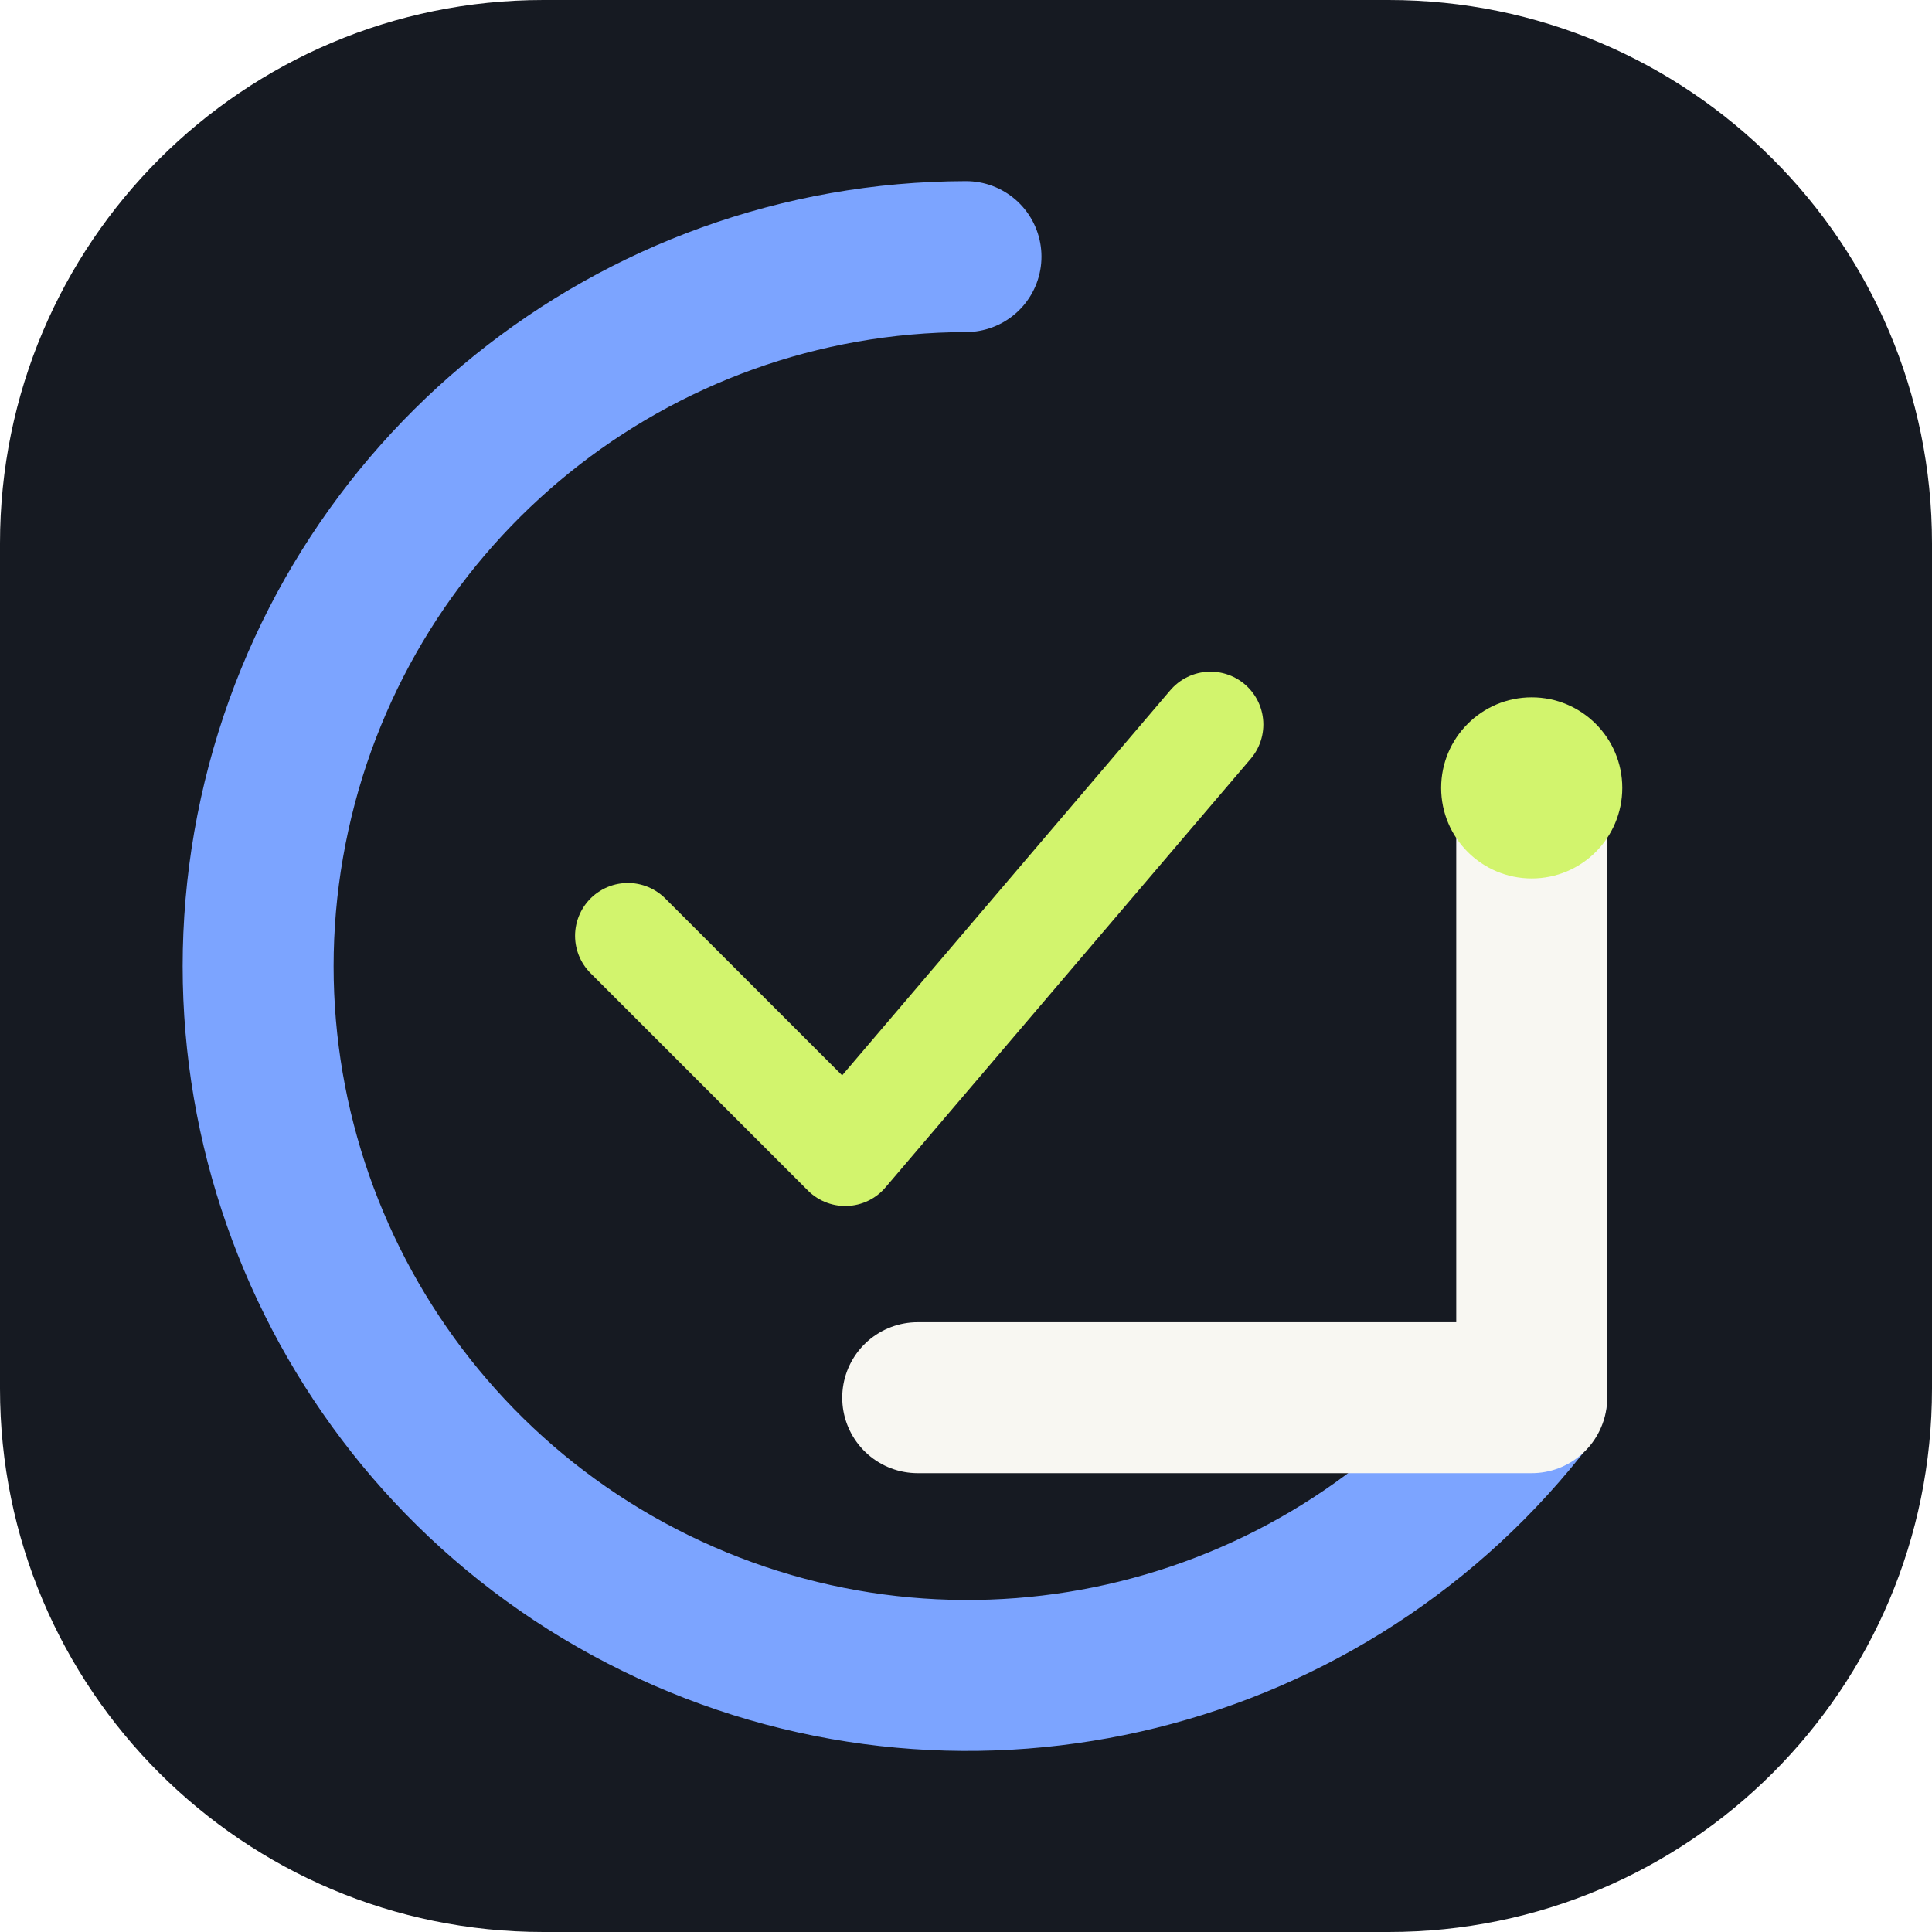
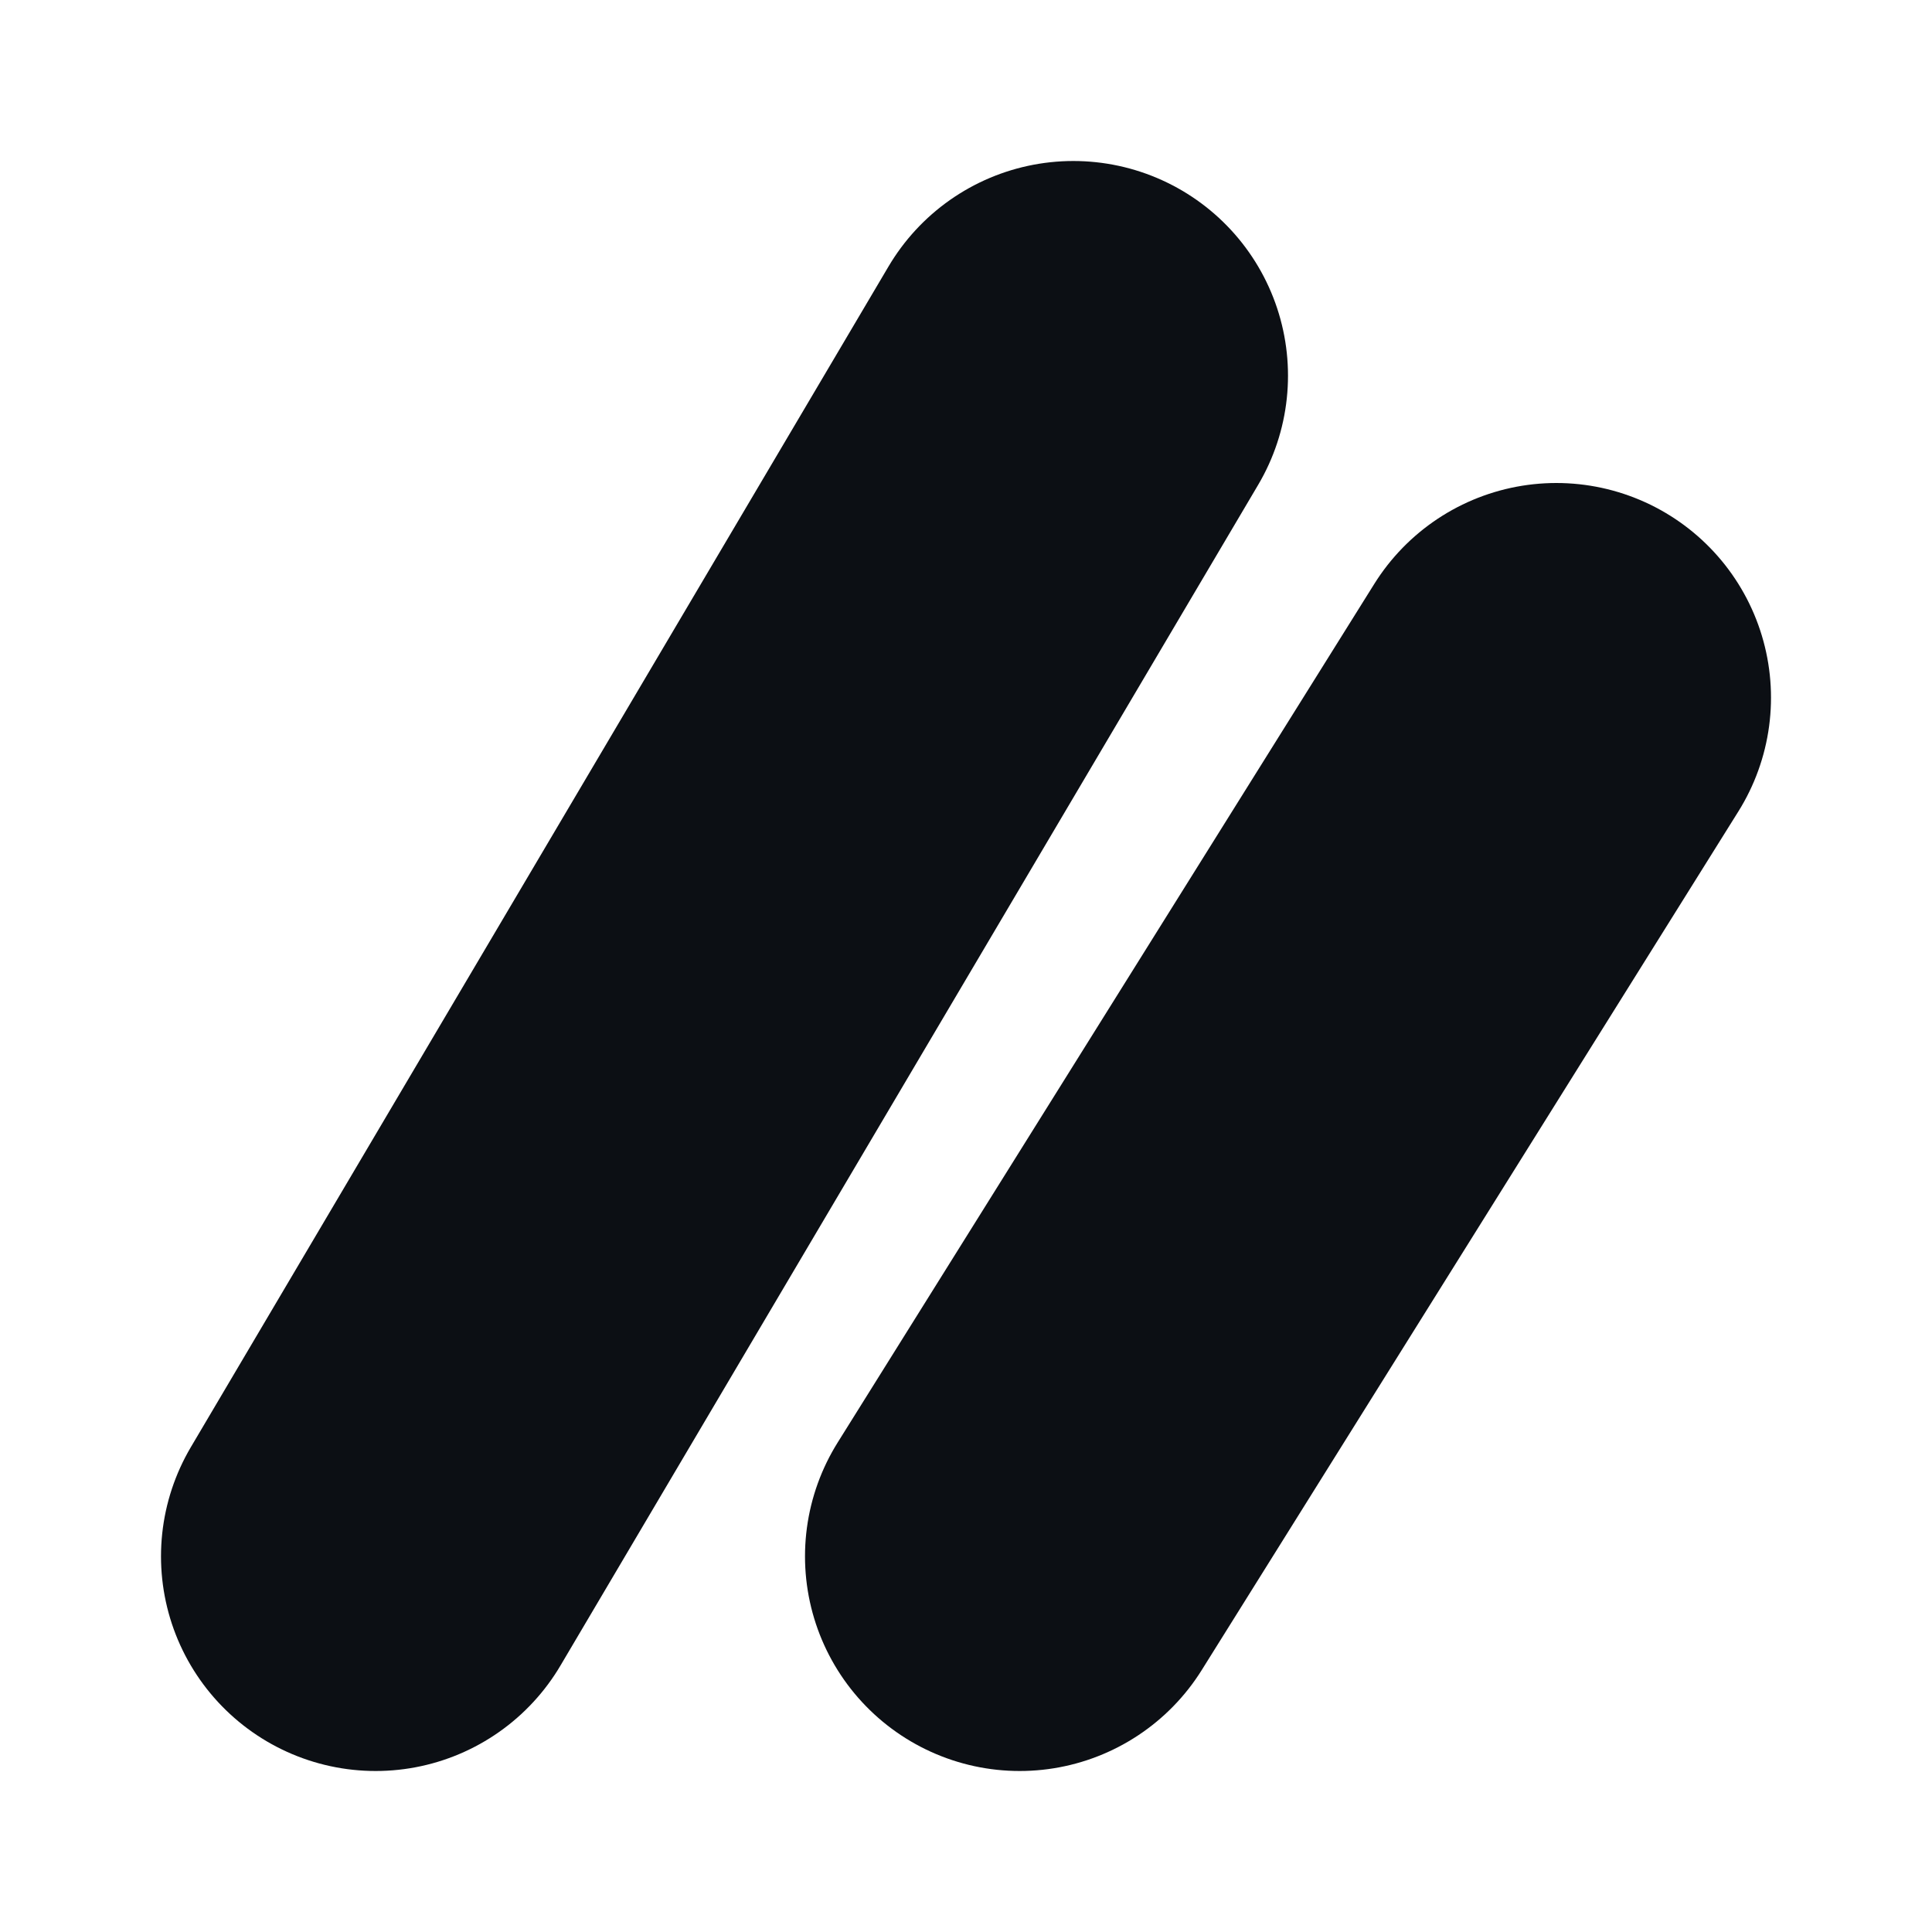
- <svg xmlns="http://www.w3.org/2000/svg" viewBox="0 0 64 64">
-   <rect width="64" height="64" rx="18" fill="#161A22" />
-   <path d="M32 8.5a23.5 23.5 0 1 0 18.74 37.75" fill="none" stroke="#7CA4FF" stroke-width="5" stroke-linecap="round" />
-   <path d="M50.74 26.1v20.2H30.4" fill="none" stroke="#F8F7F2" stroke-width="5" stroke-linecap="round" stroke-linejoin="round" />
-   <path d="m20.8 31 7.2 7.2 12.1-14.2" fill="none" stroke="#D2F46D" stroke-width="3.5" stroke-linecap="round" stroke-linejoin="round" />
-   <circle cx="50.74" cy="26.1" r="3" fill="#D2F46D" />
+ <svg xmlns="http://www.w3.org/2000/svg" viewBox="0 0 36 36">
+   <path d="M7 29 20 7" fill="none" stroke="#0c0f14" stroke-linecap="round" stroke-width="8" />
+   <path d="m19 29 10-16" fill="none" stroke="#0c0f14" stroke-linecap="round" stroke-width="8" />
</svg>
